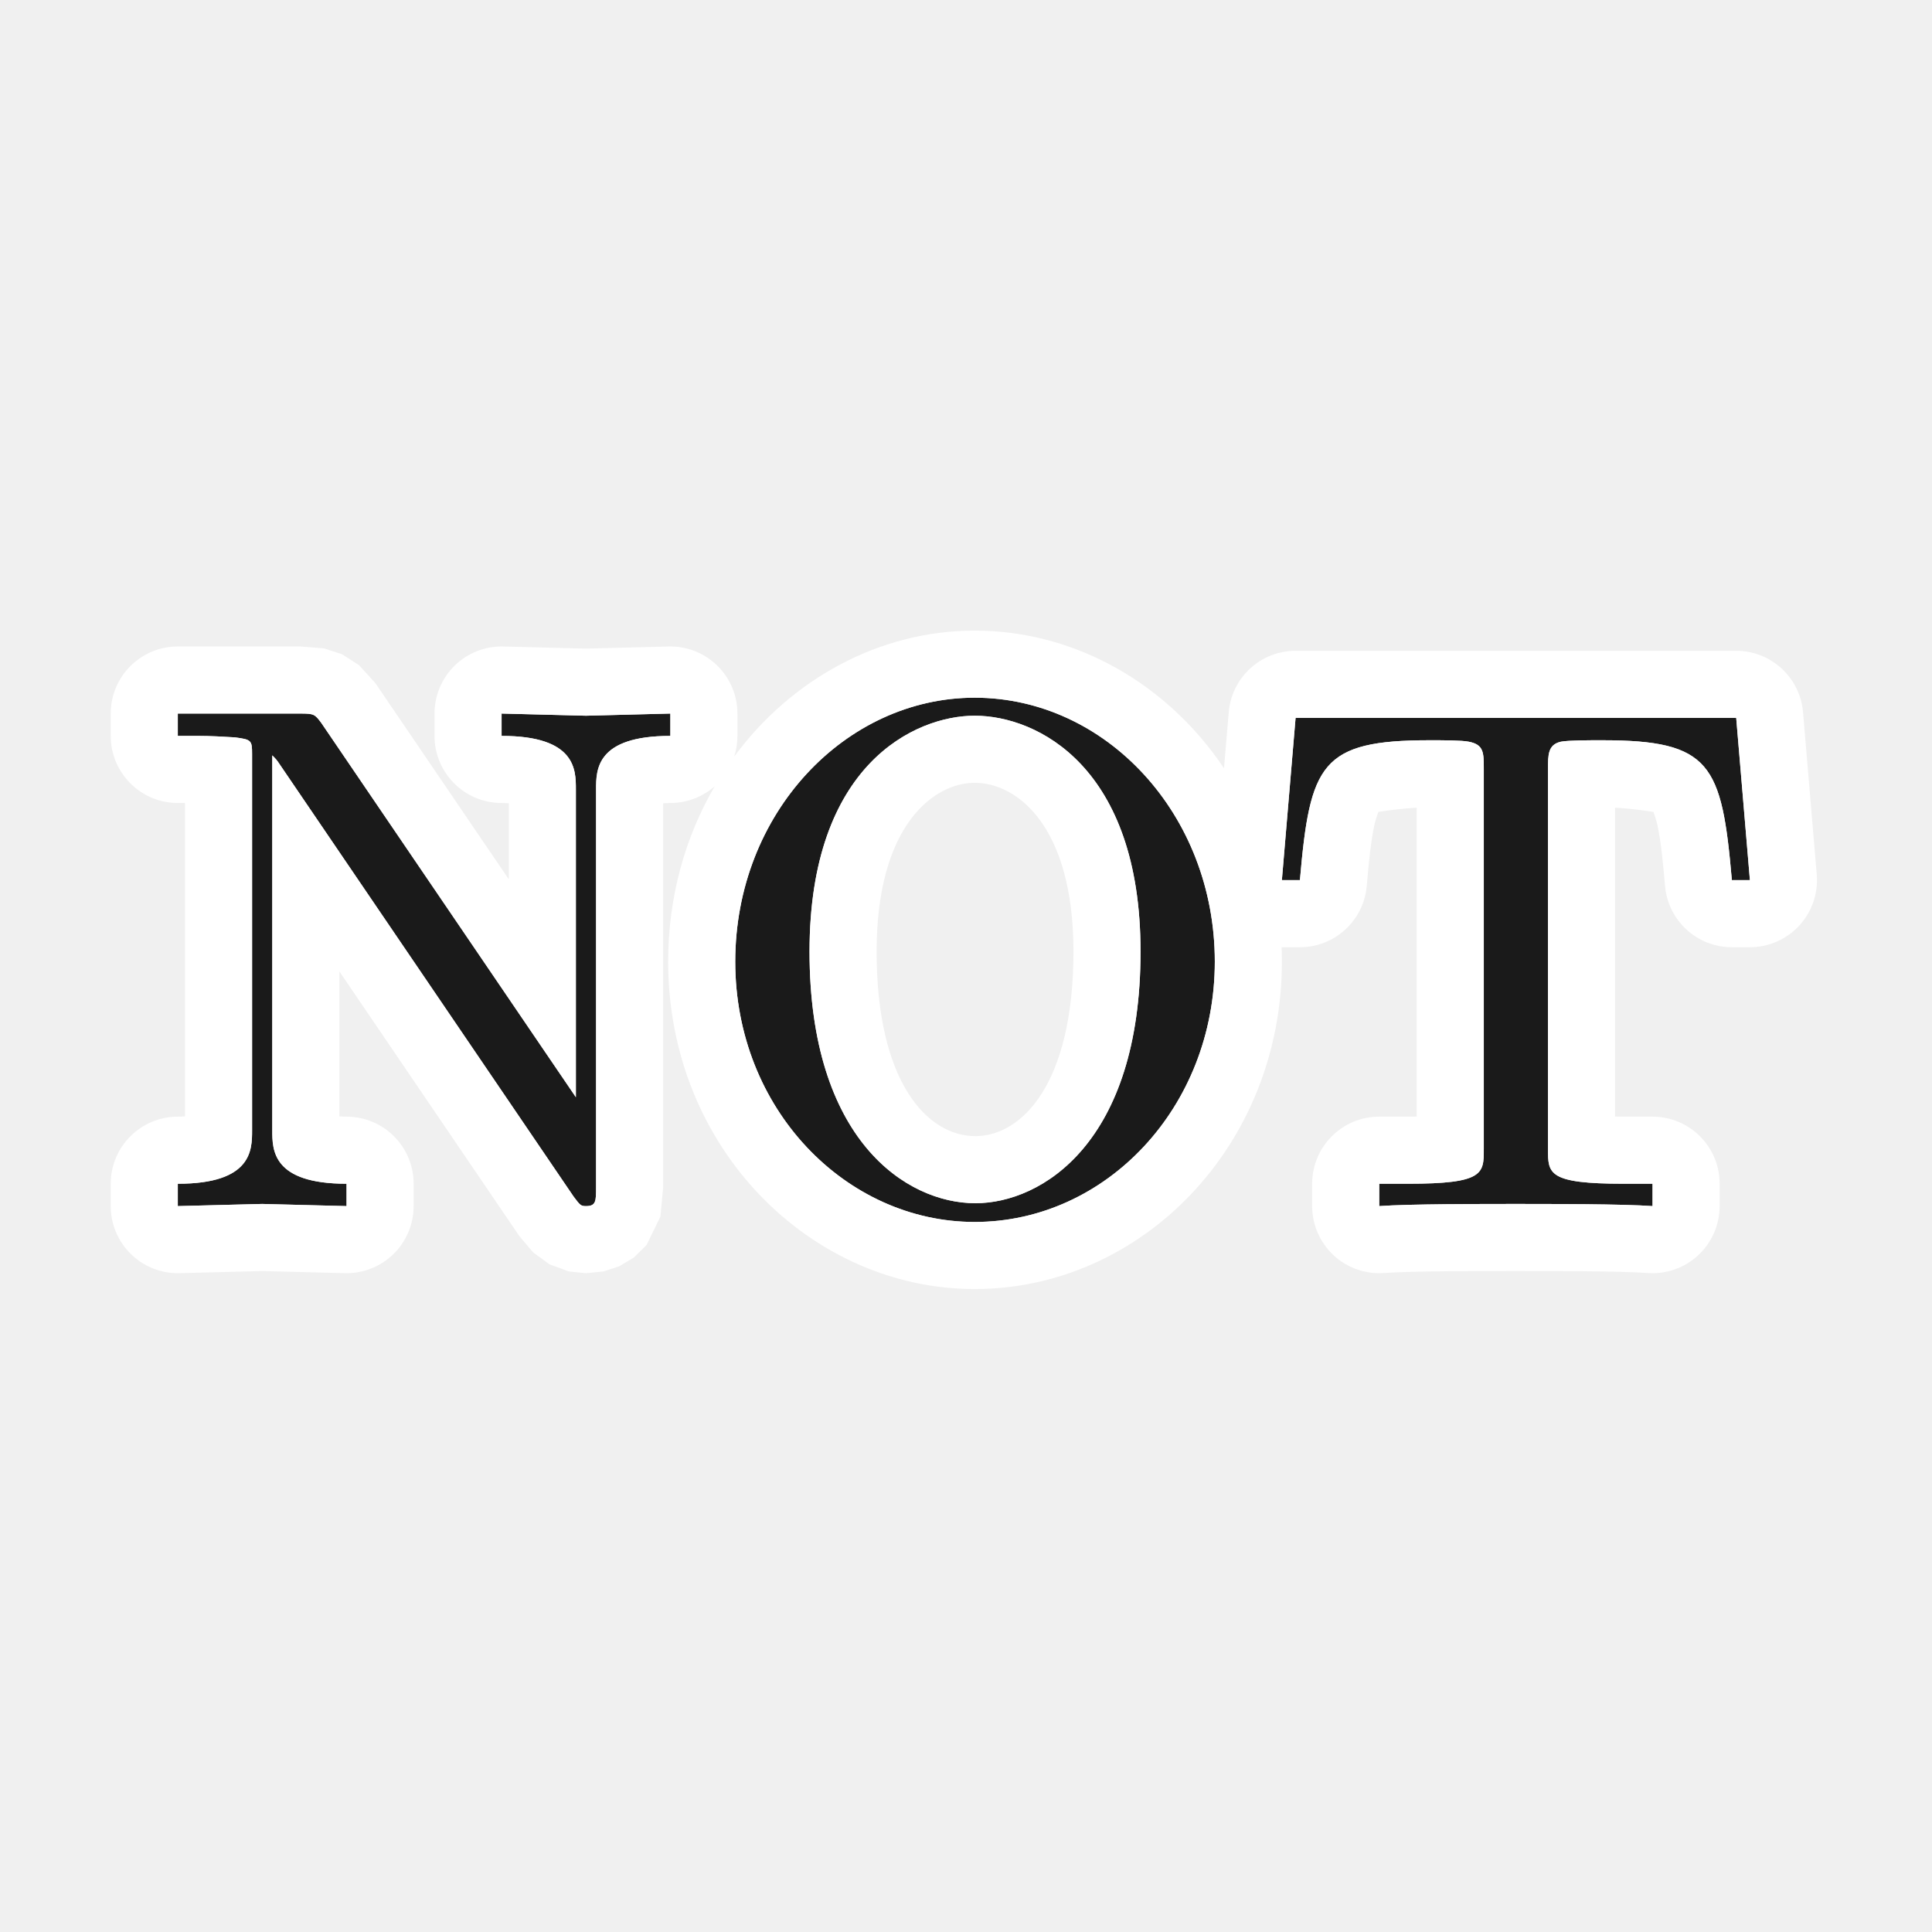
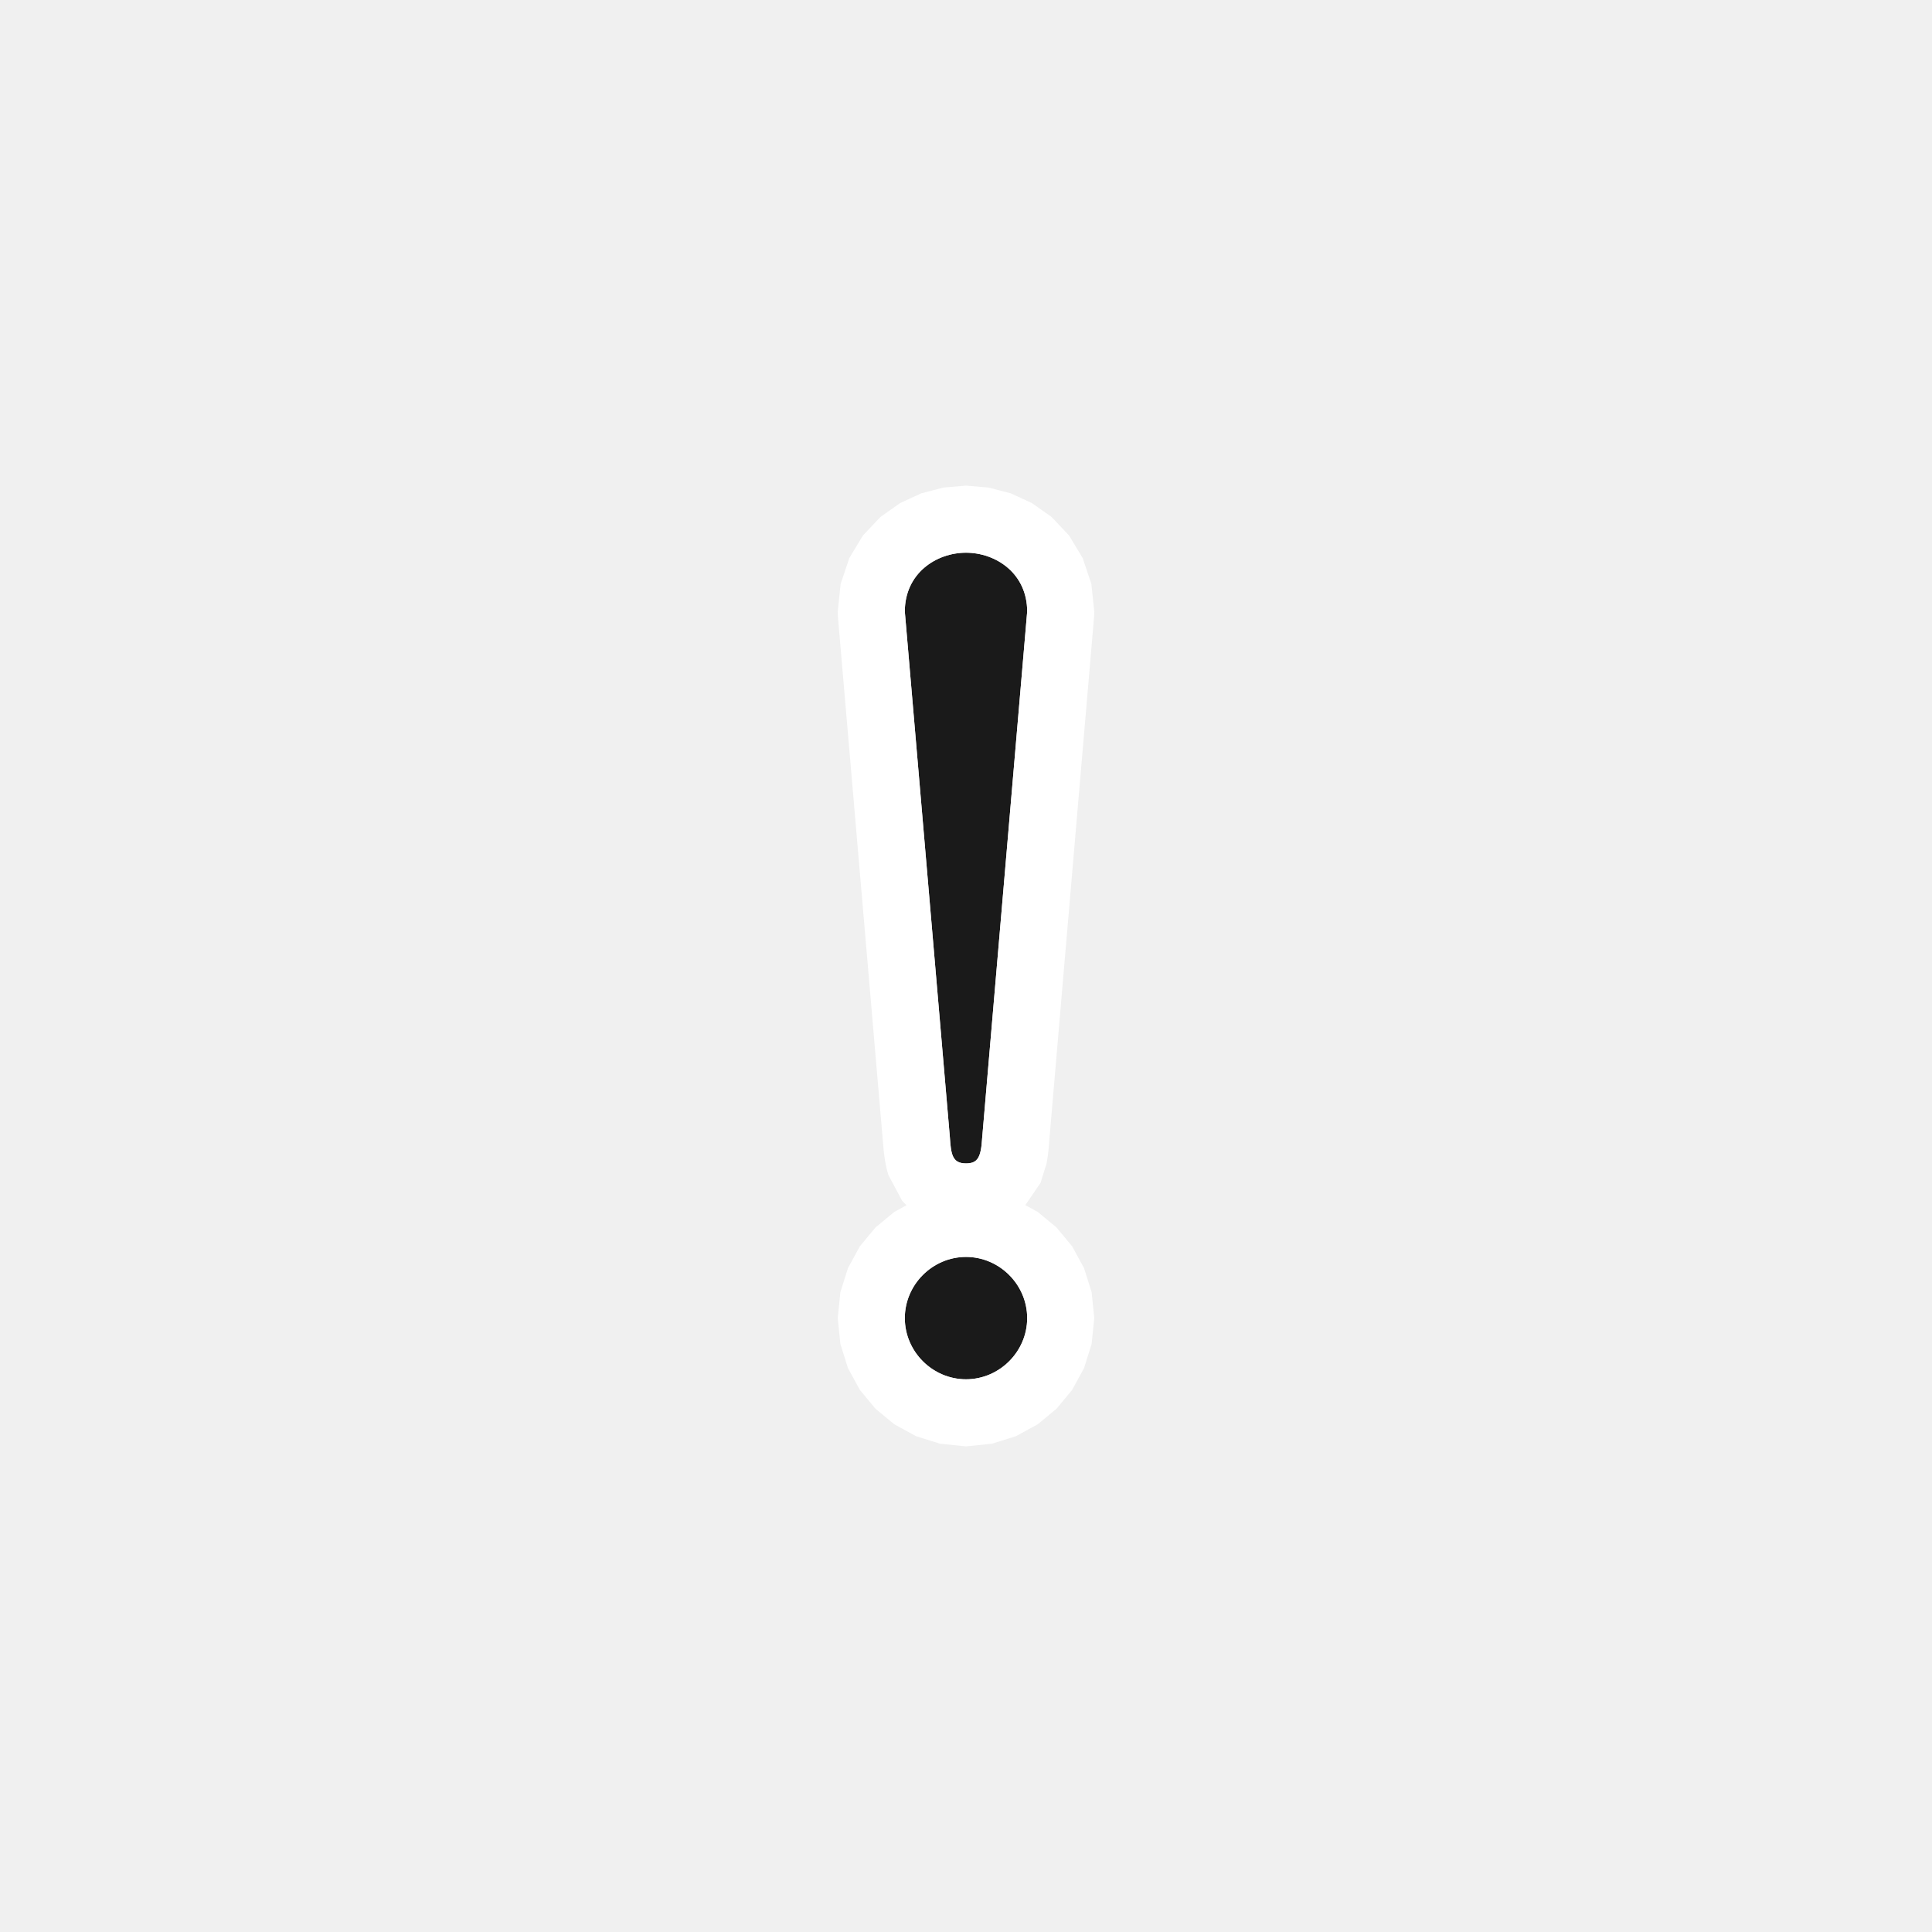
<svg xmlns="http://www.w3.org/2000/svg" width="100%" height="100%" viewBox="0 0 2400 2400" version="1.1" xml:space="preserve" style="fill-rule:evenodd;clip-rule:evenodd;stroke-linejoin:round;stroke-miterlimit:2;">
-   <g transform="matrix(0.39344,0,0,0.39344,73.7171,685.062)">
-     <path d="M1929.17,582.339C1694.65,582.339 1694.65,689.355 1694.65,750.832L1694.65,2007.69C1694.65,2050.95 1694.65,2066.89 1662.77,2066.89C1646.84,2066.89 1644.56,2064.62 1624.07,2037.29L695.081,671.139C685.973,657.478 683.696,655.201 672.312,643.816L672.312,1827.82C672.312,1889.29 672.312,1996.31 906.835,1996.31L906.835,2066.89L640.435,2060.06L374.035,2066.89L374.035,1996.31C608.558,1996.31 608.558,1889.29 608.558,1827.82L608.558,639.262C608.558,596.001 606.281,593.724 553.912,586.893C519.758,584.616 474.219,582.339 440.066,582.339L374.035,582.339L374.035,511.755L761.112,511.755C804.373,511.755 806.65,514.032 827.142,541.355L1630.9,1723.08L1630.9,750.832C1630.9,689.355 1630.9,582.339 1396.37,582.339L1396.37,511.755L1662.77,518.585L1929.17,511.755L1929.17,582.339ZM3648.25,1295.02C3648.25,1754.95 3304.43,2116.99 2890.03,2116.99C2484.74,2116.99 2134.1,1761.79 2134.1,1295.02C2134.1,825.97 2482.47,461.662 2890.03,461.662C3304.43,461.662 3648.25,830.524 3648.25,1295.02ZM3413.73,1263.14C3413.73,680.247 3088.13,518.585 2890.03,518.585C2701.05,518.585 2368.62,673.416 2368.62,1263.14C2368.62,1857.42 2673.73,2057.78 2892.31,2057.78C3101.79,2057.78 3413.73,1866.52 3413.73,1263.14ZM5337.73,1037.72L5280.8,1037.72C5248.93,671.139 5214.77,596.001 4870.96,596.001C4827.7,596.001 4766.22,596.001 4741.17,600.555C4700.19,609.662 4700.19,641.539 4700.19,687.078L4700.19,1887.02C4700.19,1964.43 4700.19,1996.31 4939.27,1996.31L5030.34,1996.31L5030.34,2066.89C4936.99,2060.06 4702.47,2060.06 4597.73,2060.06C4492.99,2060.06 4260.74,2060.06 4167.39,2066.89L4167.39,1996.31L4258.47,1996.31C4497.54,1996.31 4497.54,1964.43 4497.54,1887.02L4497.54,687.078C4497.54,634.708 4497.54,609.662 4449.73,600.555C4426.96,596.001 4367.76,596.001 4326.77,596.001C3982.96,596.001 3948.8,671.139 3916.93,1037.72L3860,1037.72L3903.27,525.416L5294.47,525.416L5337.73,1037.72Z" style="fill:rgb(26,26,26);" />
-     <path d="M1419.09,795.125C1411.55,794.534 1403.78,794.146 1396.37,794.146C1279.4,794.146 1184.57,699.317 1184.57,582.339L1184.57,511.755C1184.57,454.639 1207.63,399.943 1248.54,360.077C1289.44,320.211 1344.7,298.553 1401.8,300.017L1662.77,306.709L1923.74,300.017C1980.84,298.553 2036.11,320.211 2077.01,360.077C2117.91,399.943 2140.98,454.639 2140.98,511.755L2140.98,582.339C2140.98,605.169 2137.37,627.155 2130.68,647.757C2311.08,402.801 2589.68,249.855 2890.03,249.855C3209.24,249.855 3499.2,419.237 3677.28,684.351L3692.21,507.594C3701.47,397.915 3793.2,313.609 3903.27,313.609L5294.47,313.609C5404.53,313.609 5496.26,397.915 5505.52,507.594L5548.78,1019.9C5553.77,1078.96 5533.78,1137.41 5493.67,1181.05C5453.56,1224.69 5397,1249.53 5337.73,1249.53L5280.8,1249.53C5170.94,1249.53 5079.31,1165.53 5069.79,1056.07C5063.05,978.503 5056.73,915.666 5046,865.061C5042.99,850.858 5036.71,832.225 5033.23,822.379C5016.76,819.673 4966.48,811.96 4912,808.992L4912,1784.15C4920.91,1784.37 4930.07,1784.5 4939.27,1784.5L5030.34,1784.5C5147.32,1784.5 5242.15,1879.33 5242.15,1996.31L5242.15,2066.89C5242.15,2125.75 5217.66,2181.96 5174.54,2222.03C5131.43,2262.11 5073.59,2282.43 5014.89,2278.14C4924.87,2271.55 4698.72,2271.87 4597.73,2271.87C4496.75,2271.87 4272.85,2271.55 4182.85,2278.14C4124.14,2282.43 4066.3,2262.11 4023.19,2222.03C3980.08,2181.96 3955.58,2125.75 3955.58,2066.89L3955.58,1996.31C3955.58,1879.33 4050.41,1784.5 4167.39,1784.5L4258.47,1784.5C4267.66,1784.5 4276.82,1784.37 4285.74,1784.15L4285.74,808.992C4231.25,811.96 4180.98,819.673 4164.5,822.379C4161.02,832.225 4154.74,850.858 4151.73,865.061C4141.01,915.666 4134.68,978.503 4127.94,1056.07C4118.42,1165.53 4026.79,1249.53 3916.93,1249.53L3860,1249.53L3859.16,1249.53C3859.76,1264.6 3860.06,1279.76 3860.06,1295.02C3860.06,1878.08 3415.37,2328.79 2890.03,2328.79C2376.11,2328.79 1922.29,1886.9 1922.29,1295.02C1922.29,1088.92 1976.71,899.991 2069.35,741.131C2032,774.124 1982.92,794.146 1929.17,794.146C1921.77,794.146 1914,794.534 1906.46,795.125L1906.46,2007.69L1897.68,2100.33L1854.17,2189.56L1813.97,2229.35L1767.76,2257.05L1717.52,2273.29L1662.77,2278.7L1608.82,2273.29L1547.45,2250.67L1496.53,2213.52L1454.62,2164.38C1452.66,2161.76 1450.76,2159.1 1448.92,2156.39L884.119,1325.81L884.119,1783.52C891.662,1784.11 899.43,1784.5 906.835,1784.5C1023.81,1784.5 1118.64,1879.33 1118.64,1996.31L1118.64,2066.89C1118.64,2124.01 1095.57,2178.7 1054.67,2218.57C1013.77,2258.44 958.503,2280.09 901.406,2278.63L640.435,2271.94L379.464,2278.63C322.367,2280.09 267.098,2258.44 226.197,2218.57C185.295,2178.7 162.228,2124.01 162.228,2066.89L162.228,1996.31C162.228,1879.33 257.057,1784.5 374.035,1784.5C381.439,1784.5 389.208,1784.11 396.751,1783.52L396.751,794.146L374.035,794.146C257.057,794.146 162.228,699.317 162.228,582.339L162.228,511.755C162.228,394.777 257.057,299.948 374.035,299.948L761.112,299.948L835.718,305.907L892.236,324.373L945.921,358.634L996.588,414.271C998.546,416.881 1000.44,419.537 1002.28,422.235L1419.09,1035.05L1419.09,795.125ZM1929.17,582.339L1929.17,511.755L1662.77,518.585L1396.37,511.755L1396.37,582.339C1630.9,582.339 1630.9,689.355 1630.9,750.832L1630.9,1723.08L827.142,541.355C806.65,514.032 804.373,511.755 761.112,511.755L374.035,511.755L374.035,582.339L440.066,582.339C474.219,582.339 519.758,584.616 553.912,586.893C606.281,593.724 608.558,596.001 608.558,639.262L608.558,1827.82C608.558,1889.29 608.558,1996.31 374.035,1996.31L374.035,2066.89L640.435,2060.06L906.835,2066.89L906.835,1996.31C672.312,1996.31 672.312,1889.29 672.312,1827.82L672.312,643.816C683.696,655.201 685.973,657.478 695.081,671.139L1624.07,2037.29C1644.56,2064.62 1646.84,2066.89 1662.77,2066.89C1694.65,2066.89 1694.65,2050.95 1694.65,2007.69L1694.65,750.832C1694.65,689.355 1694.65,582.339 1929.17,582.339ZM5337.73,1037.72L5294.47,525.416L3903.27,525.416L3860,1037.72L3916.93,1037.72C3948.8,671.139 3982.96,596.001 4326.77,596.001C4367.76,596.001 4426.96,596.001 4449.73,600.555C4497.54,609.662 4497.54,634.708 4497.54,687.078L4497.54,1887.02C4497.54,1964.43 4497.54,1996.31 4258.47,1996.31L4167.39,1996.31L4167.39,2066.89C4260.74,2060.06 4492.99,2060.06 4597.73,2060.06C4702.47,2060.06 4936.99,2060.06 5030.34,2066.89L5030.34,1996.31L4939.27,1996.31C4700.19,1996.31 4700.19,1964.43 4700.19,1887.02L4700.19,687.078C4700.19,641.539 4700.19,609.662 4741.17,600.555C4766.22,596.001 4827.7,596.001 4870.96,596.001C5214.77,596.001 5248.93,671.139 5280.8,1037.72L5337.73,1037.72ZM3648.25,1295.02C3648.25,830.524 3304.43,461.662 2890.03,461.662C2482.47,461.662 2134.1,825.97 2134.1,1295.02C2134.1,1761.79 2484.74,2116.99 2890.03,2116.99C3304.43,2116.99 3648.25,1754.95 3648.25,1295.02ZM3413.73,1263.14C3413.73,1866.52 3101.79,2057.78 2892.31,2057.78C2673.73,2057.78 2368.62,1857.42 2368.62,1263.14C2368.62,673.416 2701.05,518.585 2890.03,518.585C3088.13,518.585 3413.73,680.247 3413.73,1263.14ZM3201.92,1263.14C3201.92,867.839 3024.38,730.392 2890.03,730.392C2761.93,730.392 2580.43,863.375 2580.43,1263.14C2580.43,1675.92 2740.48,1845.98 2892.31,1845.98C3037.77,1845.98 3201.92,1682.12 3201.92,1263.14Z" style="fill:white;" />
+   <g transform="matrix(0.580269,0,0,0.580269,736.953,519.652)">
+     <path d="M928.975,413.73C928.975,332.171 862.245,287.685 797.987,287.685C733.729,287.685 667,332.171 667,413.73L763.387,1538.25C765.858,1575.32 768.33,1595.09 797.987,1595.09C822.702,1595.09 830.116,1582.73 832.588,1540.72L928.975,413.73ZM928.975,1926.27C928.975,1854.59 869.66,1795.28 797.987,1795.28C726.315,1795.28 667,1854.59 667,1926.27C667,1997.94 726.315,2057.25 797.987,2057.25C869.66,2057.25 928.975,1997.94 928.975,1926.27Z" style="fill:rgb(26,26,26);fill-rule:nonzero;" />
+     <path d="M924.948,1684.44L951.594,1699.01L991.907,1732.35L1025.25,1772.66L1050.65,1819.15L1066.9,1870.85L1072.59,1926.27L1066.9,1981.68L1050.65,2033.38L1025.25,2079.87L991.907,2120.19L951.594,2153.52L905.105,2178.93L853.404,2195.18L797.987,2200.87L742.571,2195.18L690.87,2178.93L644.381,2153.52L604.068,2120.19L570.73,2079.87L545.32,2033.38L529.079,1981.68L523.388,1926.27L529.079,1870.85L545.32,1819.15L570.73,1772.66L604.068,1732.35L644.381,1699.01L670.646,1684.65L661.285,1675.12L632.088,1620.47C626.22,1602.62 622.244,1578.94 620.192,1549.25L523.913,425.994C523.563,421.916 523.388,417.824 523.388,413.73L529.623,354.556L548.169,299.161L577.43,250.761L614.6,211.373L656.878,181.472L702.24,160.619L749.495,148.235L797.987,144.074L846.48,148.235L893.735,160.619L939.097,181.472L981.375,211.373L1018.55,250.761L1047.81,299.161L1066.35,354.556L1072.59,413.73C1072.59,417.815 1072.41,421.898 1072.06,425.968L975.83,1551.15C974.706,1568.99 972.764,1583.71 970.292,1595.82L957.547,1636.73L924.948,1684.44ZM928.975,413.73C928.975,332.171 862.245,287.685 797.987,287.685C733.729,287.685 667,332.171 667,413.73L763.387,1538.25C765.858,1575.32 768.33,1595.09 797.987,1595.09C822.702,1595.09 830.116,1582.73 832.588,1540.72L928.975,413.73ZM928.975,1926.27C928.975,1854.59 869.66,1795.28 797.987,1795.28C726.315,1795.28 667,1854.59 667,1926.27C667,1997.94 726.315,2057.25 797.987,2057.25C869.66,2057.25 928.975,1997.94 928.975,1926.27Z" style="fill:white;" />
  </g>
</svg>
